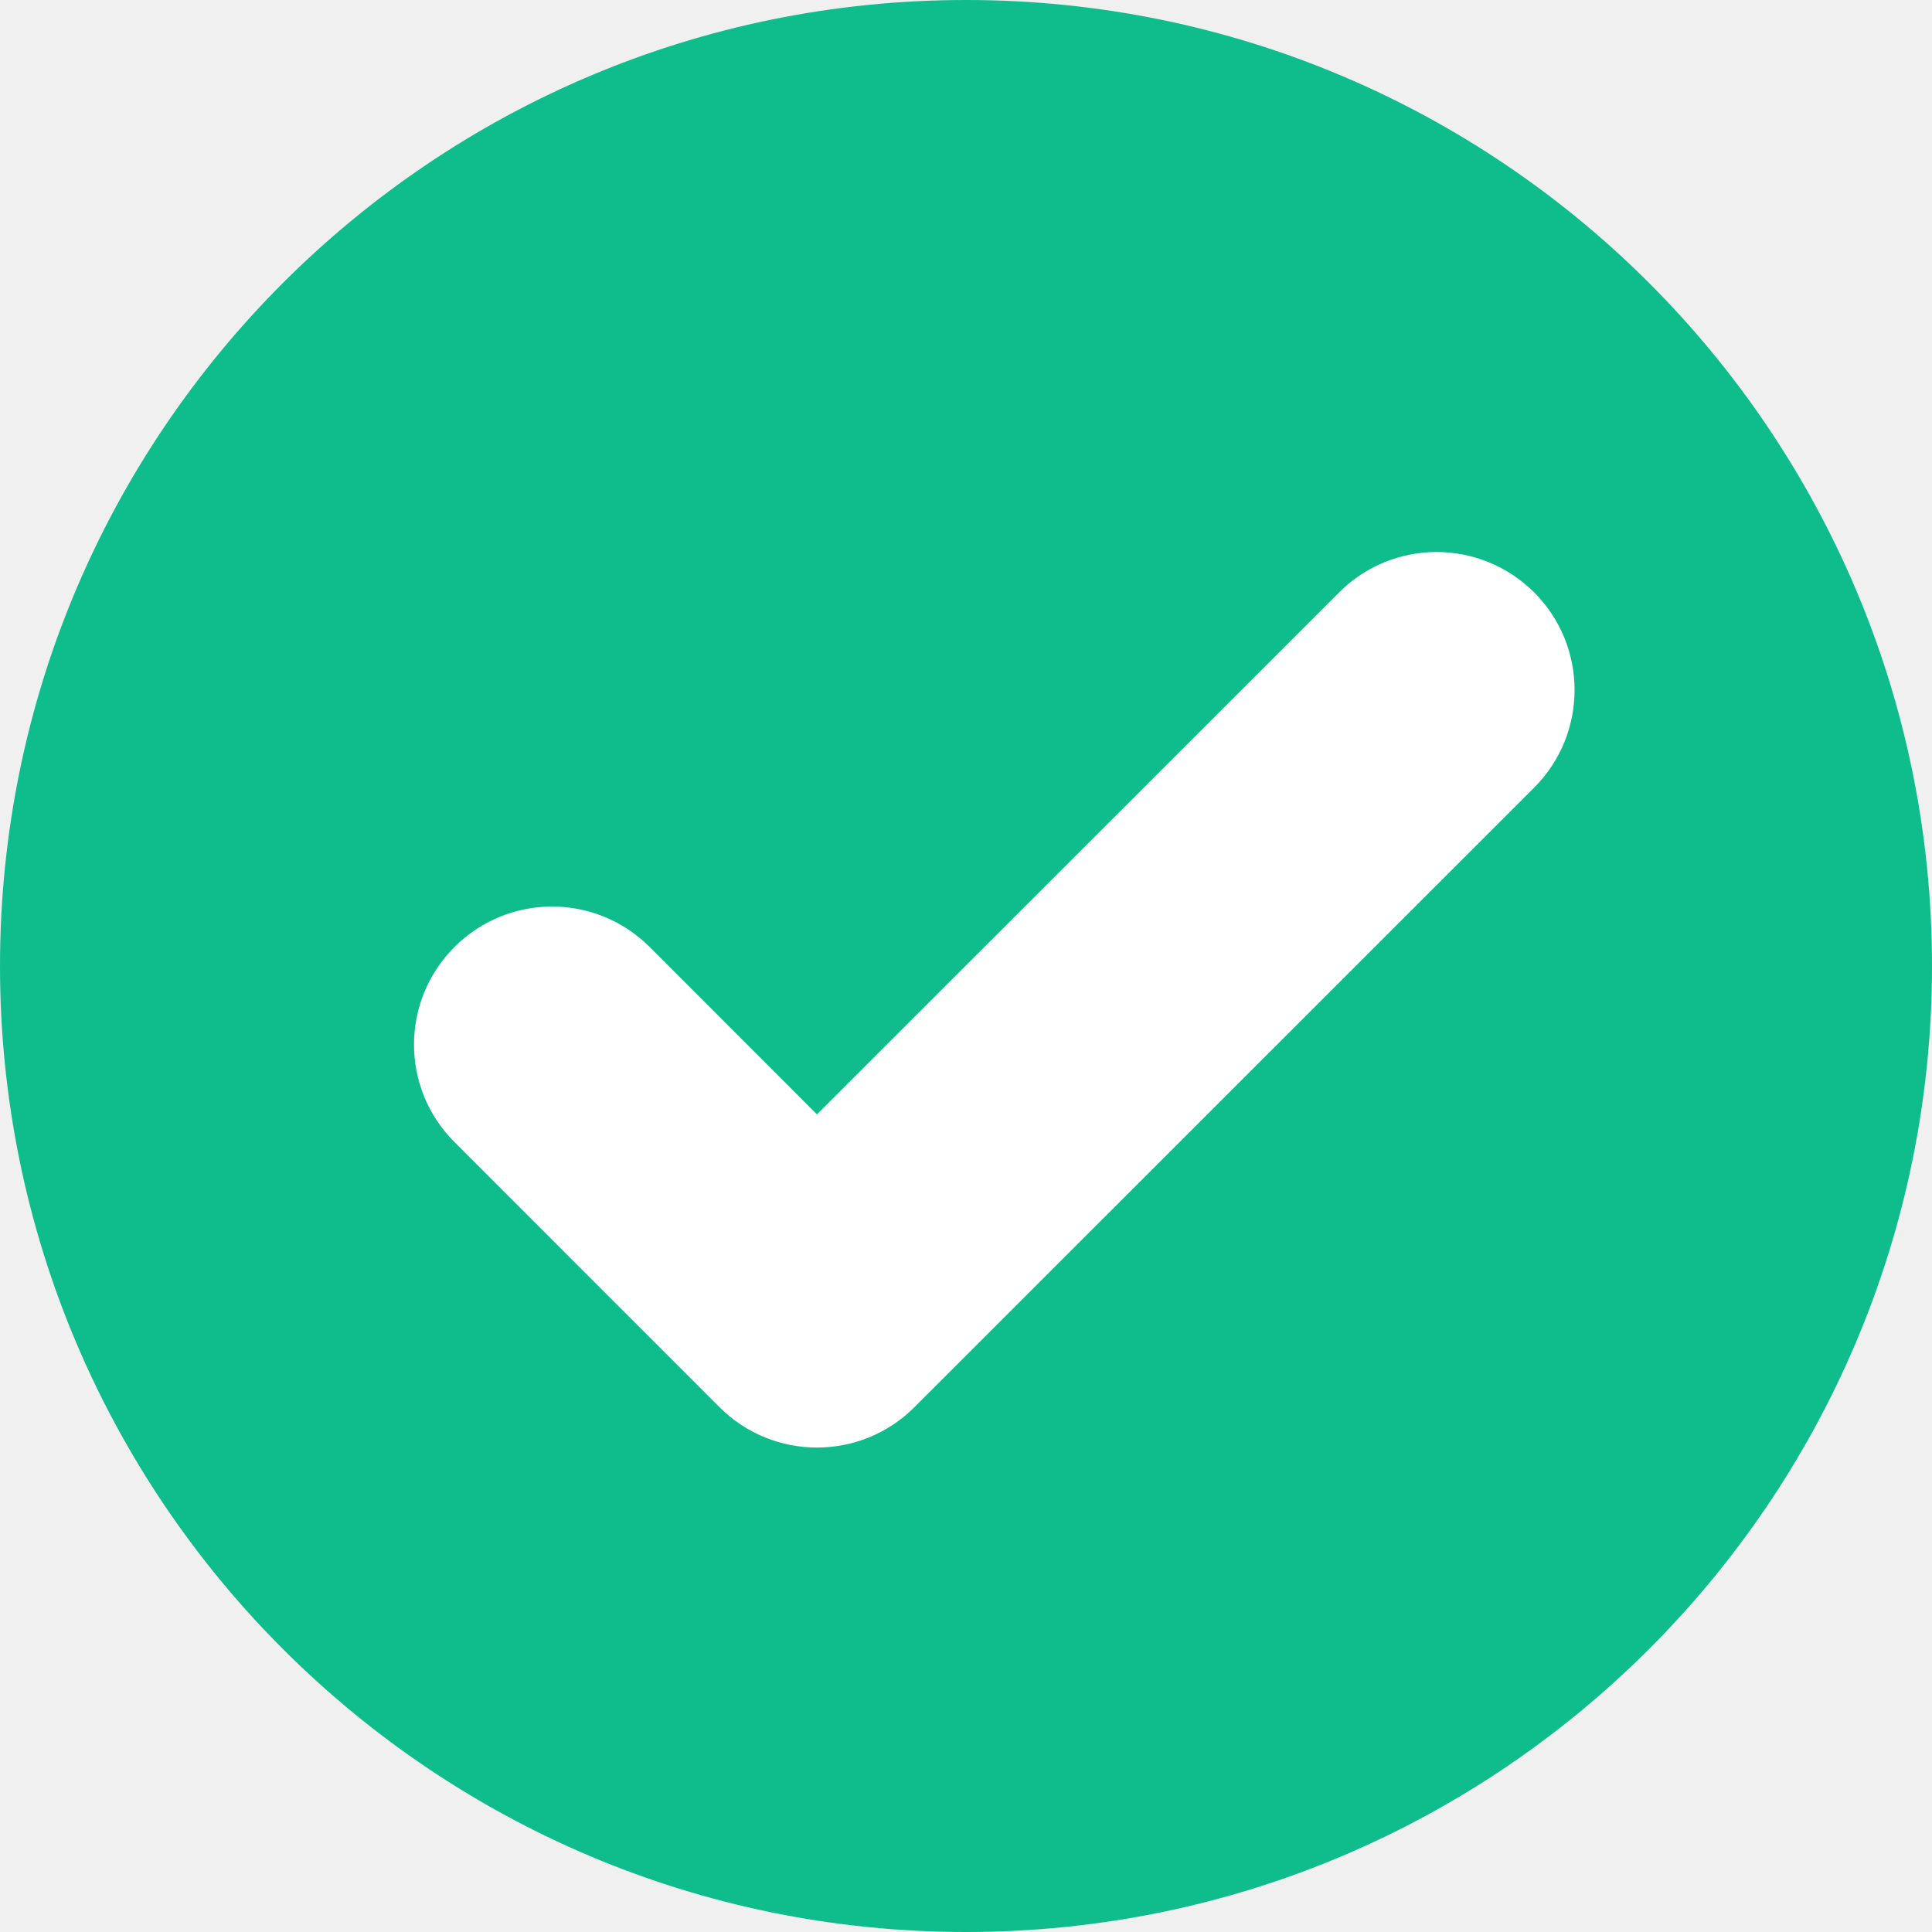
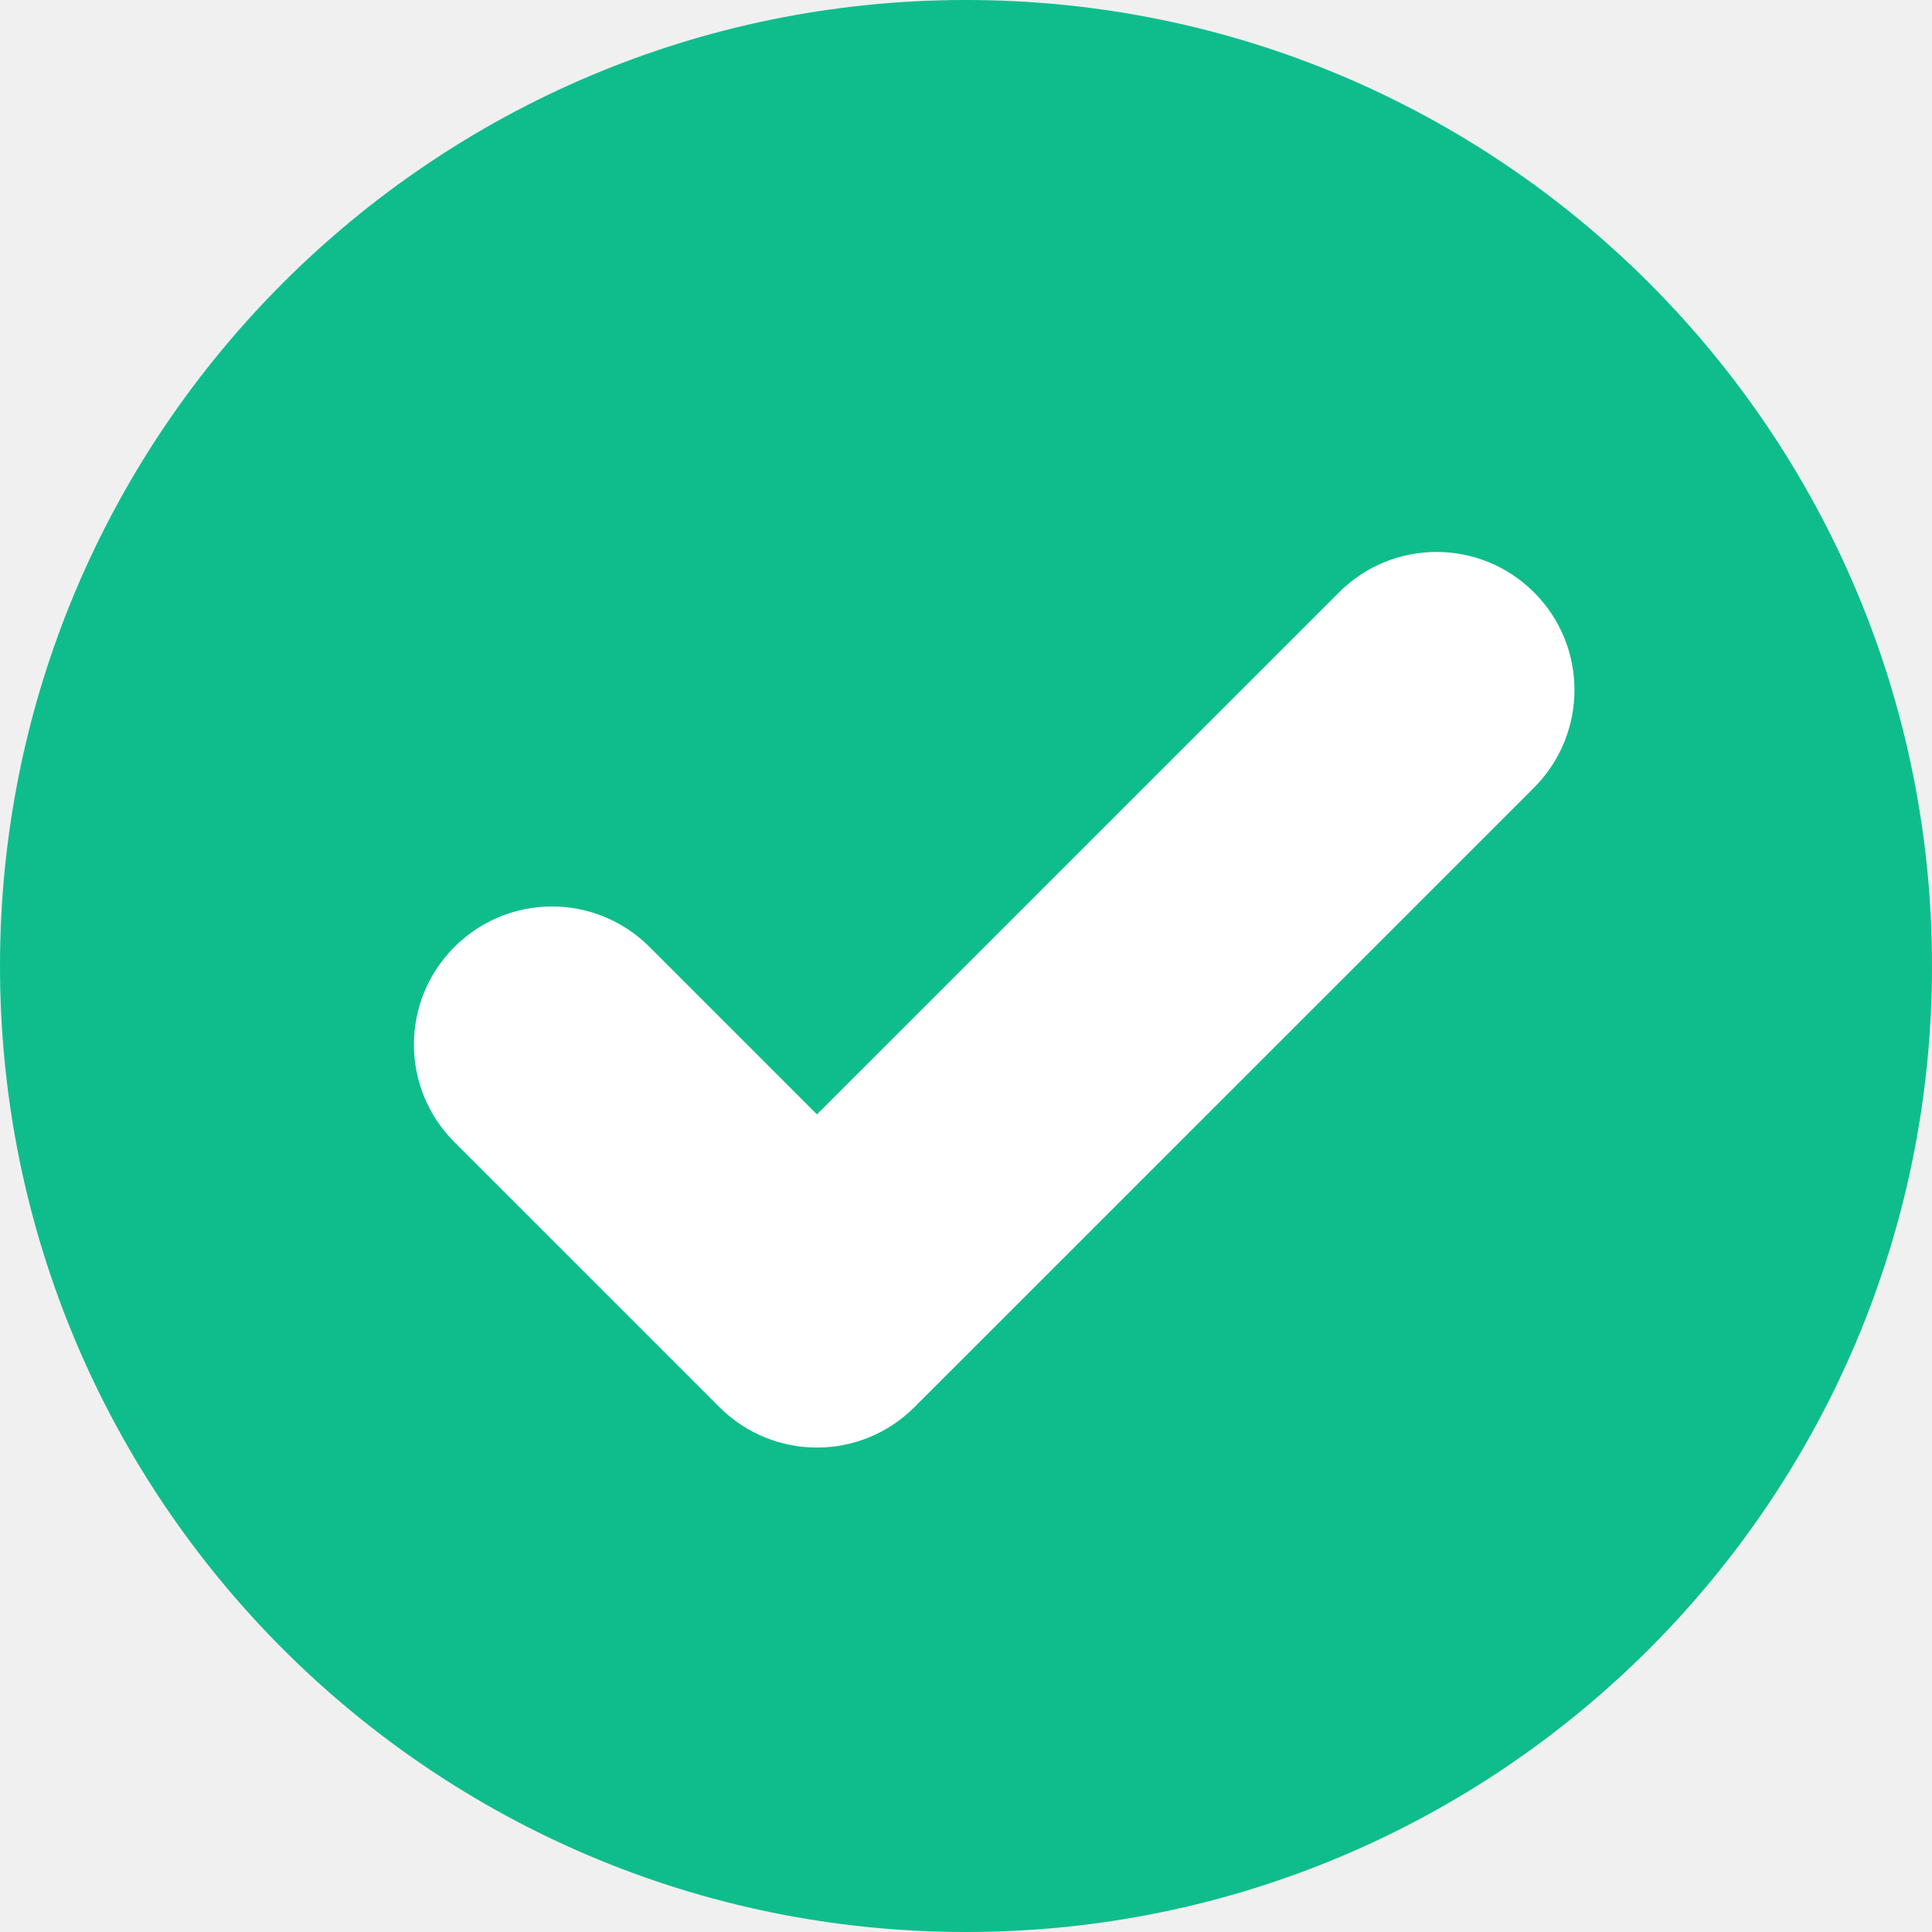
- <svg xmlns="http://www.w3.org/2000/svg" width="20px" height="20px" viewBox="0 0 20 20" version="1.1">
-   <defs />
-   <g id="connected" stroke="none" stroke-width="1" fill="none" fill-rule="evenodd">
-     <g id="Group">
-       <circle id="Oval" fill="#0FBD8C" cx="10" cy="10" r="10" />
-       <path d="M8.457,14.985 C8.092,14.985 7.726,14.845 7.447,14.566 L4.705,11.823 C4.146,11.265 4.146,10.362 4.705,9.803 C5.263,9.245 6.166,9.245 6.725,9.803 L8.457,11.536 L13.862,6.133 C14.419,5.575 15.323,5.575 15.882,6.133 C16.439,6.69 16.439,7.595 15.882,8.153 L9.467,14.566 C9.189,14.845 8.823,14.985 8.457,14.985" id="Fill-1" fill="#FFFFFF" />
-     </g>
+ <svg xmlns="http://www.w3.org/2000/svg" width="20" height="20">
+   <g fill="none" fill-rule="evenodd">
+     <circle fill="#0FBD8C" cx="10" cy="10" r="10" />
+     <path d="M8.457 14.985c-.366 0-.731-.14-1.01-.419l-2.743-2.743c-.559-.559-.559-1.461 0-2.02.559-.559 1.461-.559 2.02 0l1.733 1.733 5.404-5.403c.557-.559 1.461-.559 2.02 0 .557.557.557 1.461 0 2.02L9.467 14.566c-.279.279-.644.419-1.01.419" fill="#FFF" />
  </g>
</svg>
